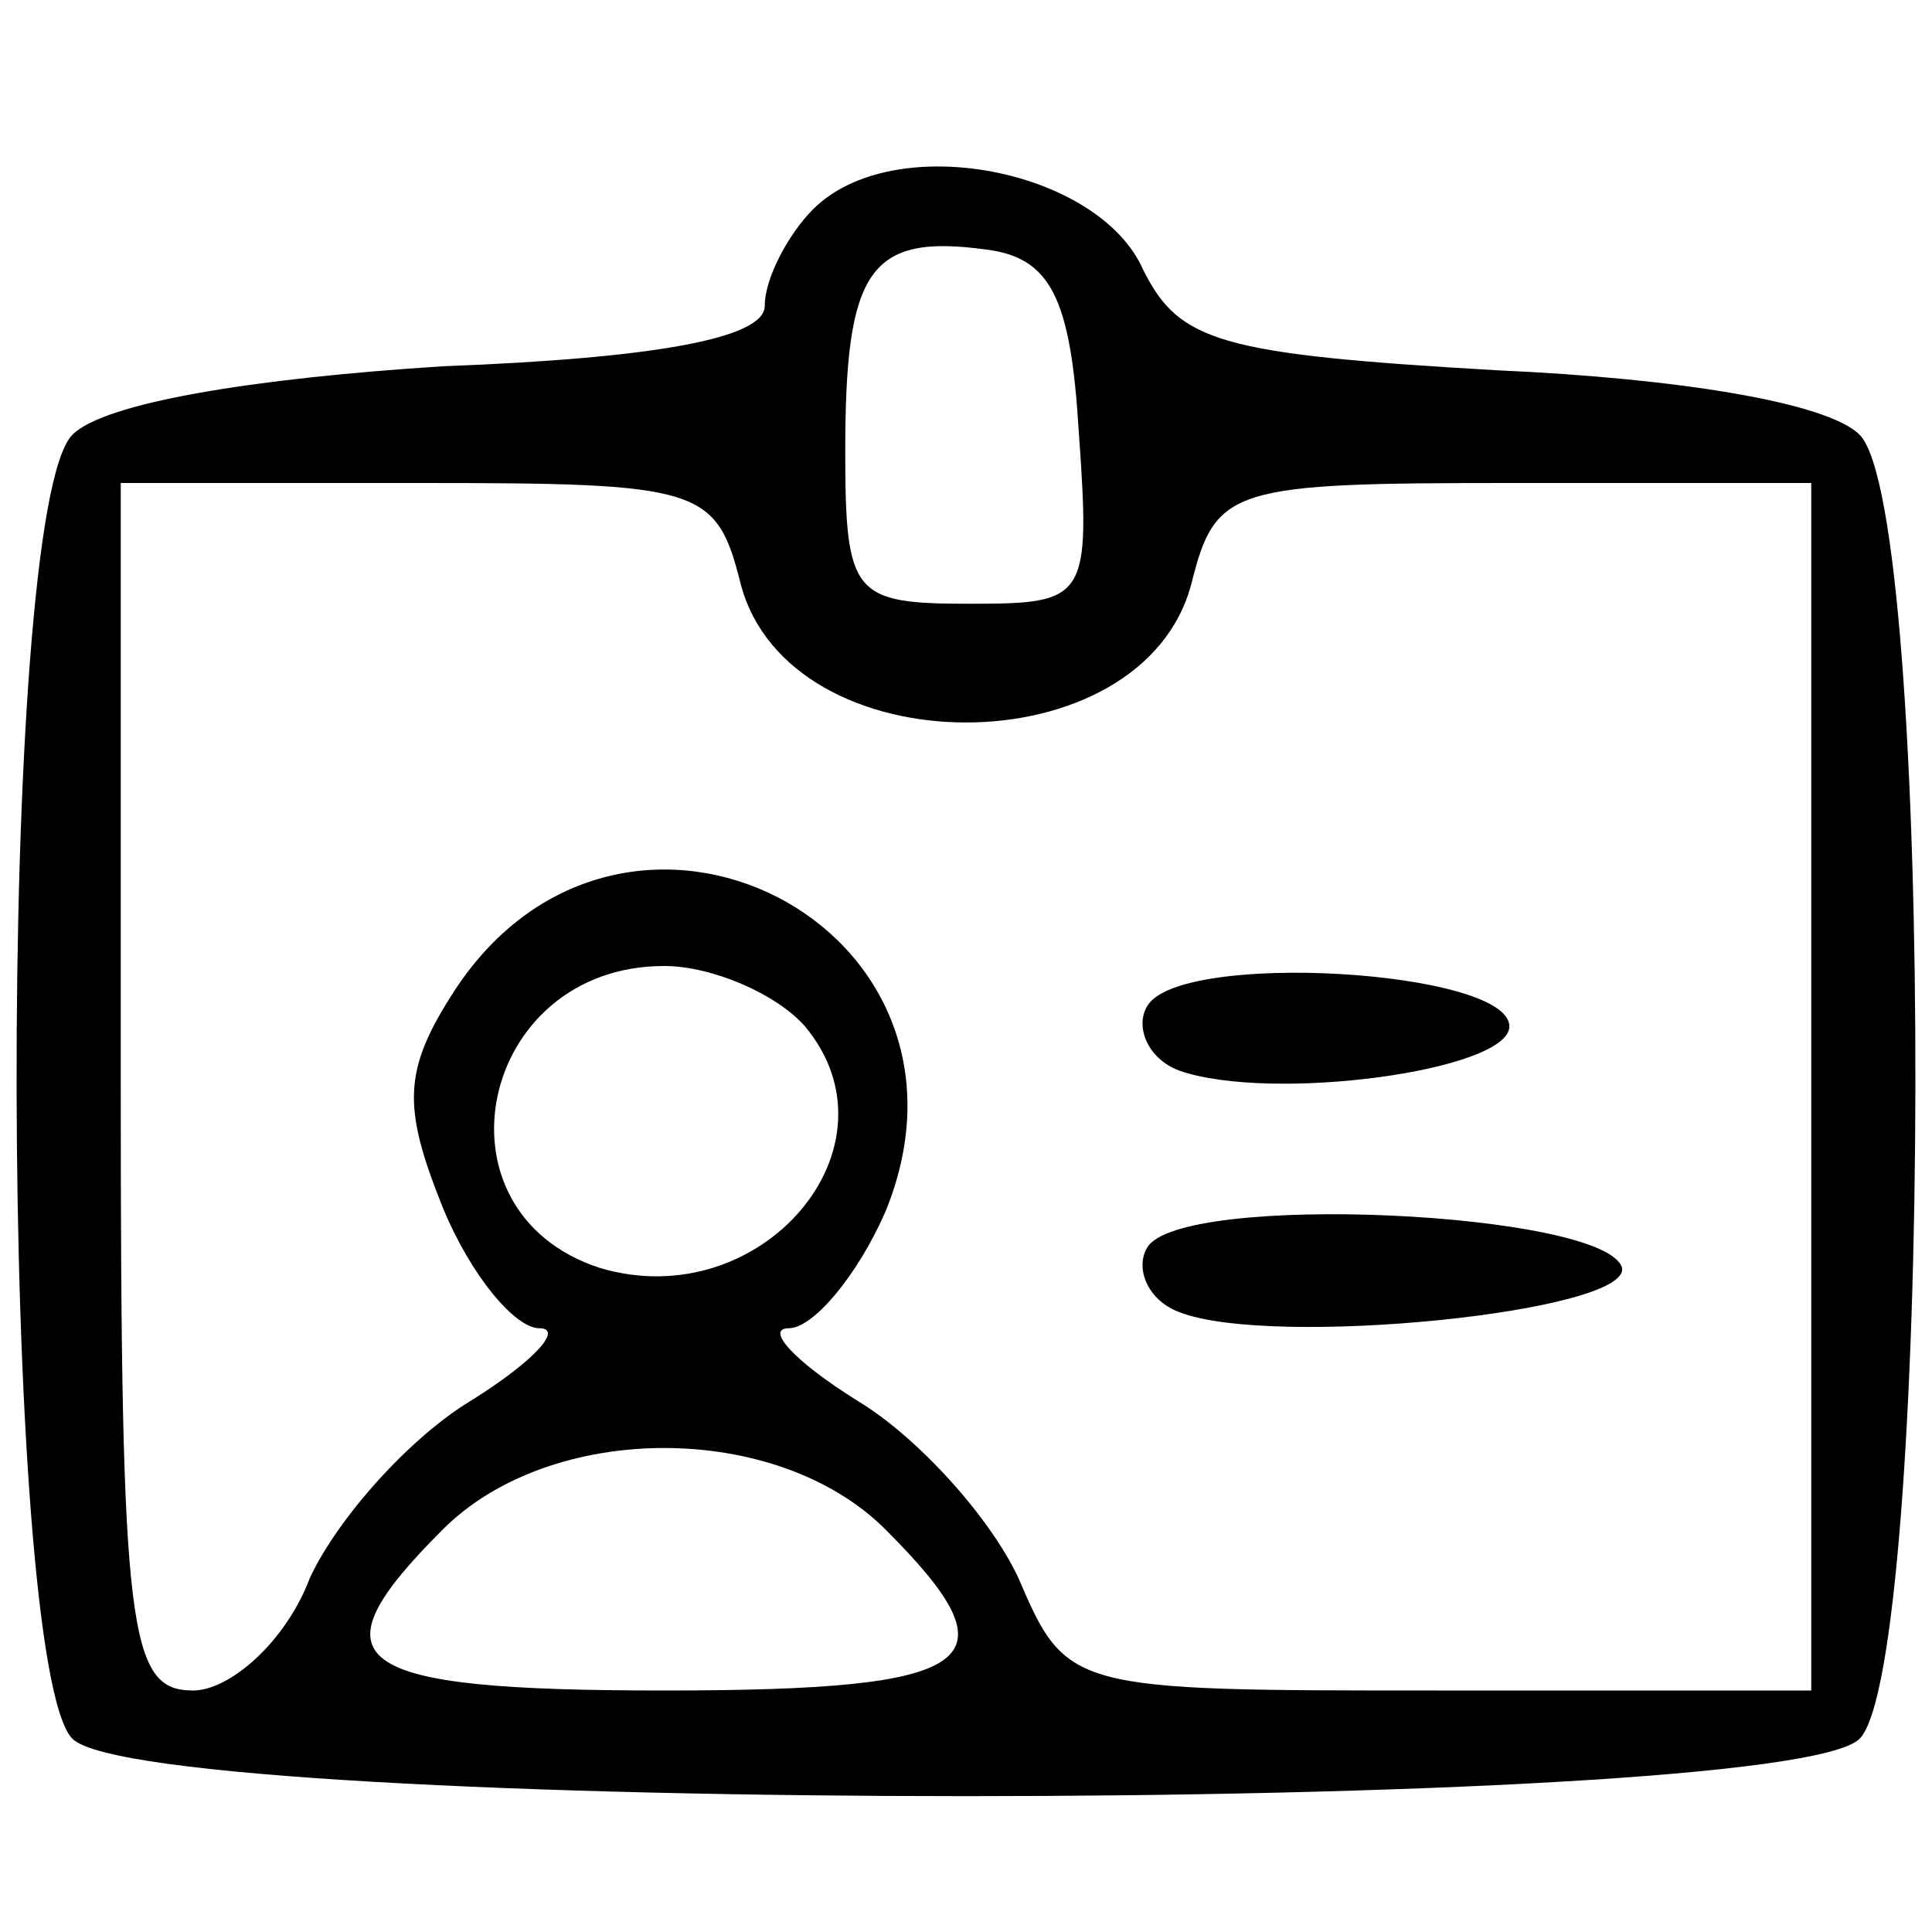
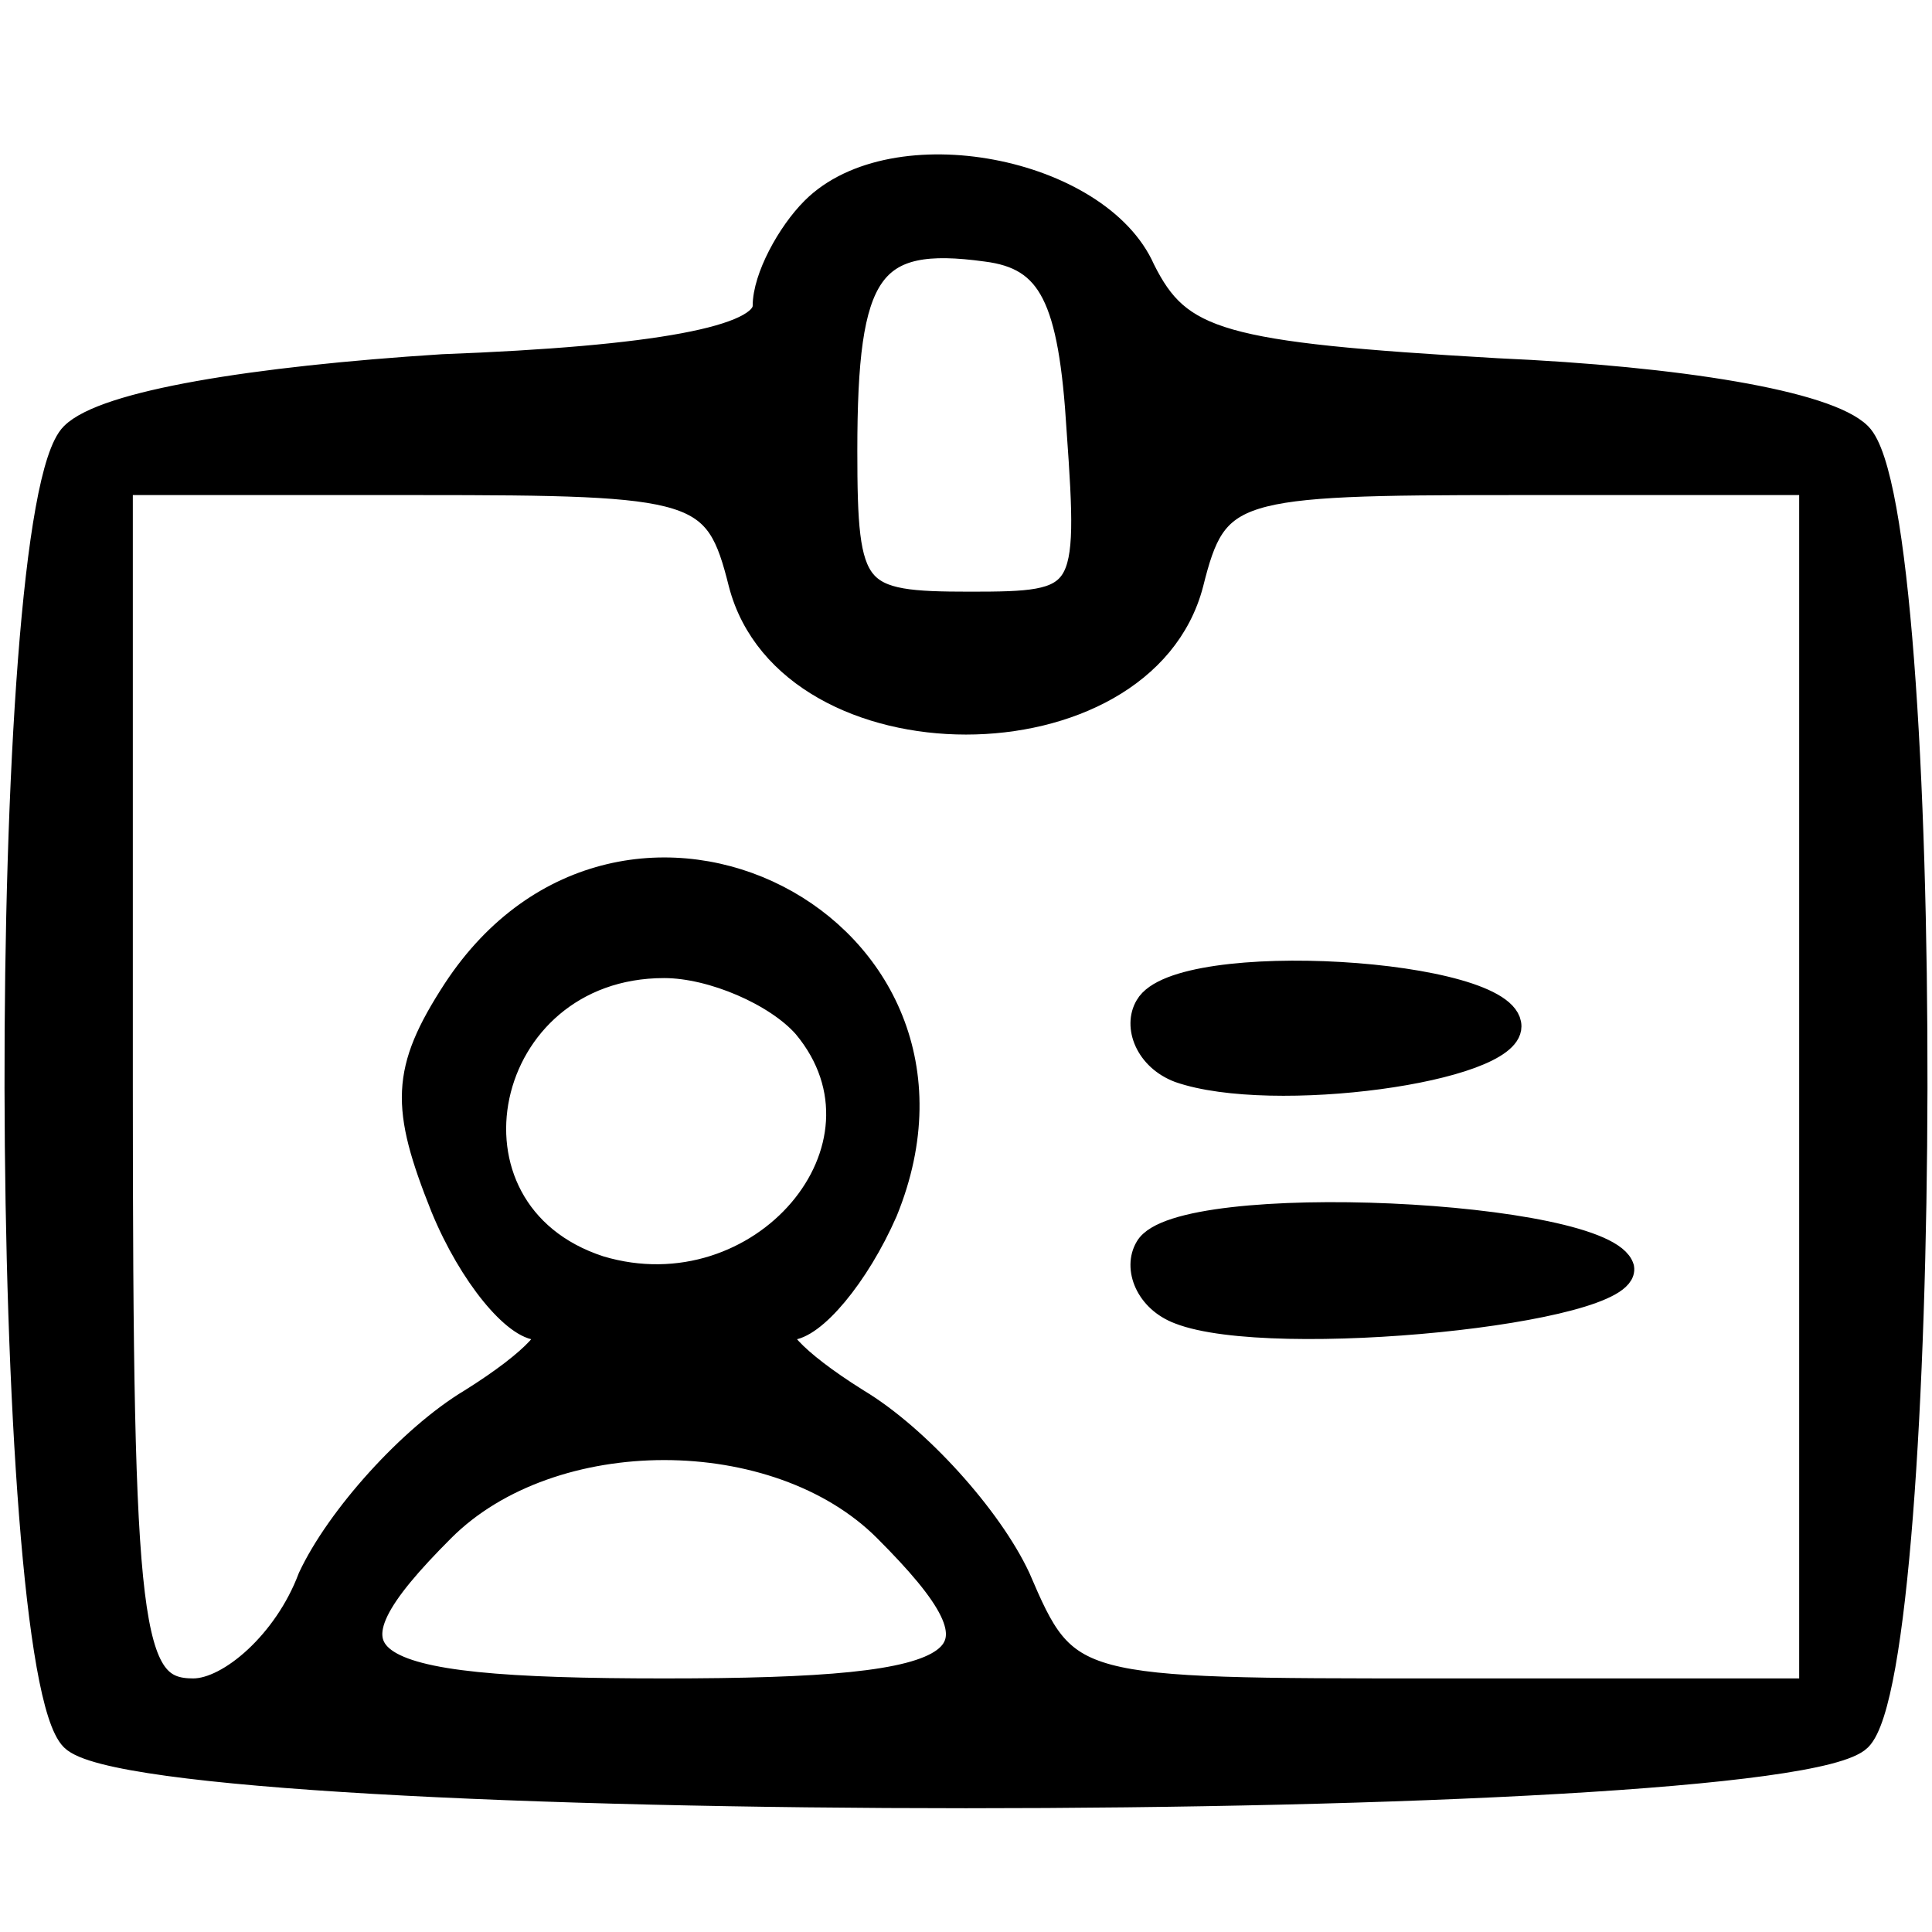
<svg xmlns="http://www.w3.org/2000/svg" version="1.0" width="48pt" height="48pt" viewBox="0 0 48 48" preserveAspectRatio="xMidYMid meet">
-   <g transform="translate(0,48) scale(0.1,-0.1)" fill="currentColor" stroke="none">
+   <g transform="translate(0,48) scale(0.1,-0.1)" fill="currentColor" stroke="currentColor" stroke-width="6" stroke-linejoin="round">
    <path d="M202 428 c-6 -6 -12 -17 -12 -24 0 -8 -27 -13 -80 -15 -47 -3 -84 -9 -92 -17 -19 -19 -18 -306 0 -324 19 -19 425 -19 444 0 18 18 19 305 0 324 -8 8 -45 14 -90 16 -69 4 -79 7 -88 25 -11 25 -62 35 -82 15z m66 -55 c3 -42 2 -43 -27 -43 -29 0 -31 2 -31 38 0 45 6 54 35 50 16 -2 21 -12 23 -45z m-84 -38 c12 -46 100 -46 112 0 6 24 10 25 80 25 l74 0 0 -150 0 -150 -93 0 c-91 0 -92 0 -104 28 -7 15 -25 35 -40 44 -16 10 -23 18 -17 18 6 0 17 13 24 29 29 71 -65 119 -107 55 -13 -20 -13 -29 -3 -54 7 -17 18 -30 24 -30 6 0 -1 -8 -17 -18 -15 -9 -33 -29 -40 -44 -6 -16 -20 -28 -29 -28 -16 0 -18 14 -18 150 l0 150 74 0 c70 0 74 -1 80 -25z m16 -110 c25 -30 -11 -72 -51 -60 -43 14 -30 75 16 75 12 0 28 -7 35 -15z m20 -125 c33 -33 24 -40 -55 -40 -79 0 -88 7 -55 40 27 27 83 27 110 0z M285 230 c-3 -5 0 -13 8 -16 23 -8 82 0 82 11 0 14 -82 19 -90 5z M285 170 c-3 -5 0 -13 8 -16 23 -9 112 0 110 11 -4 14 -110 19 -118 5z" />
  </g>
</svg>
